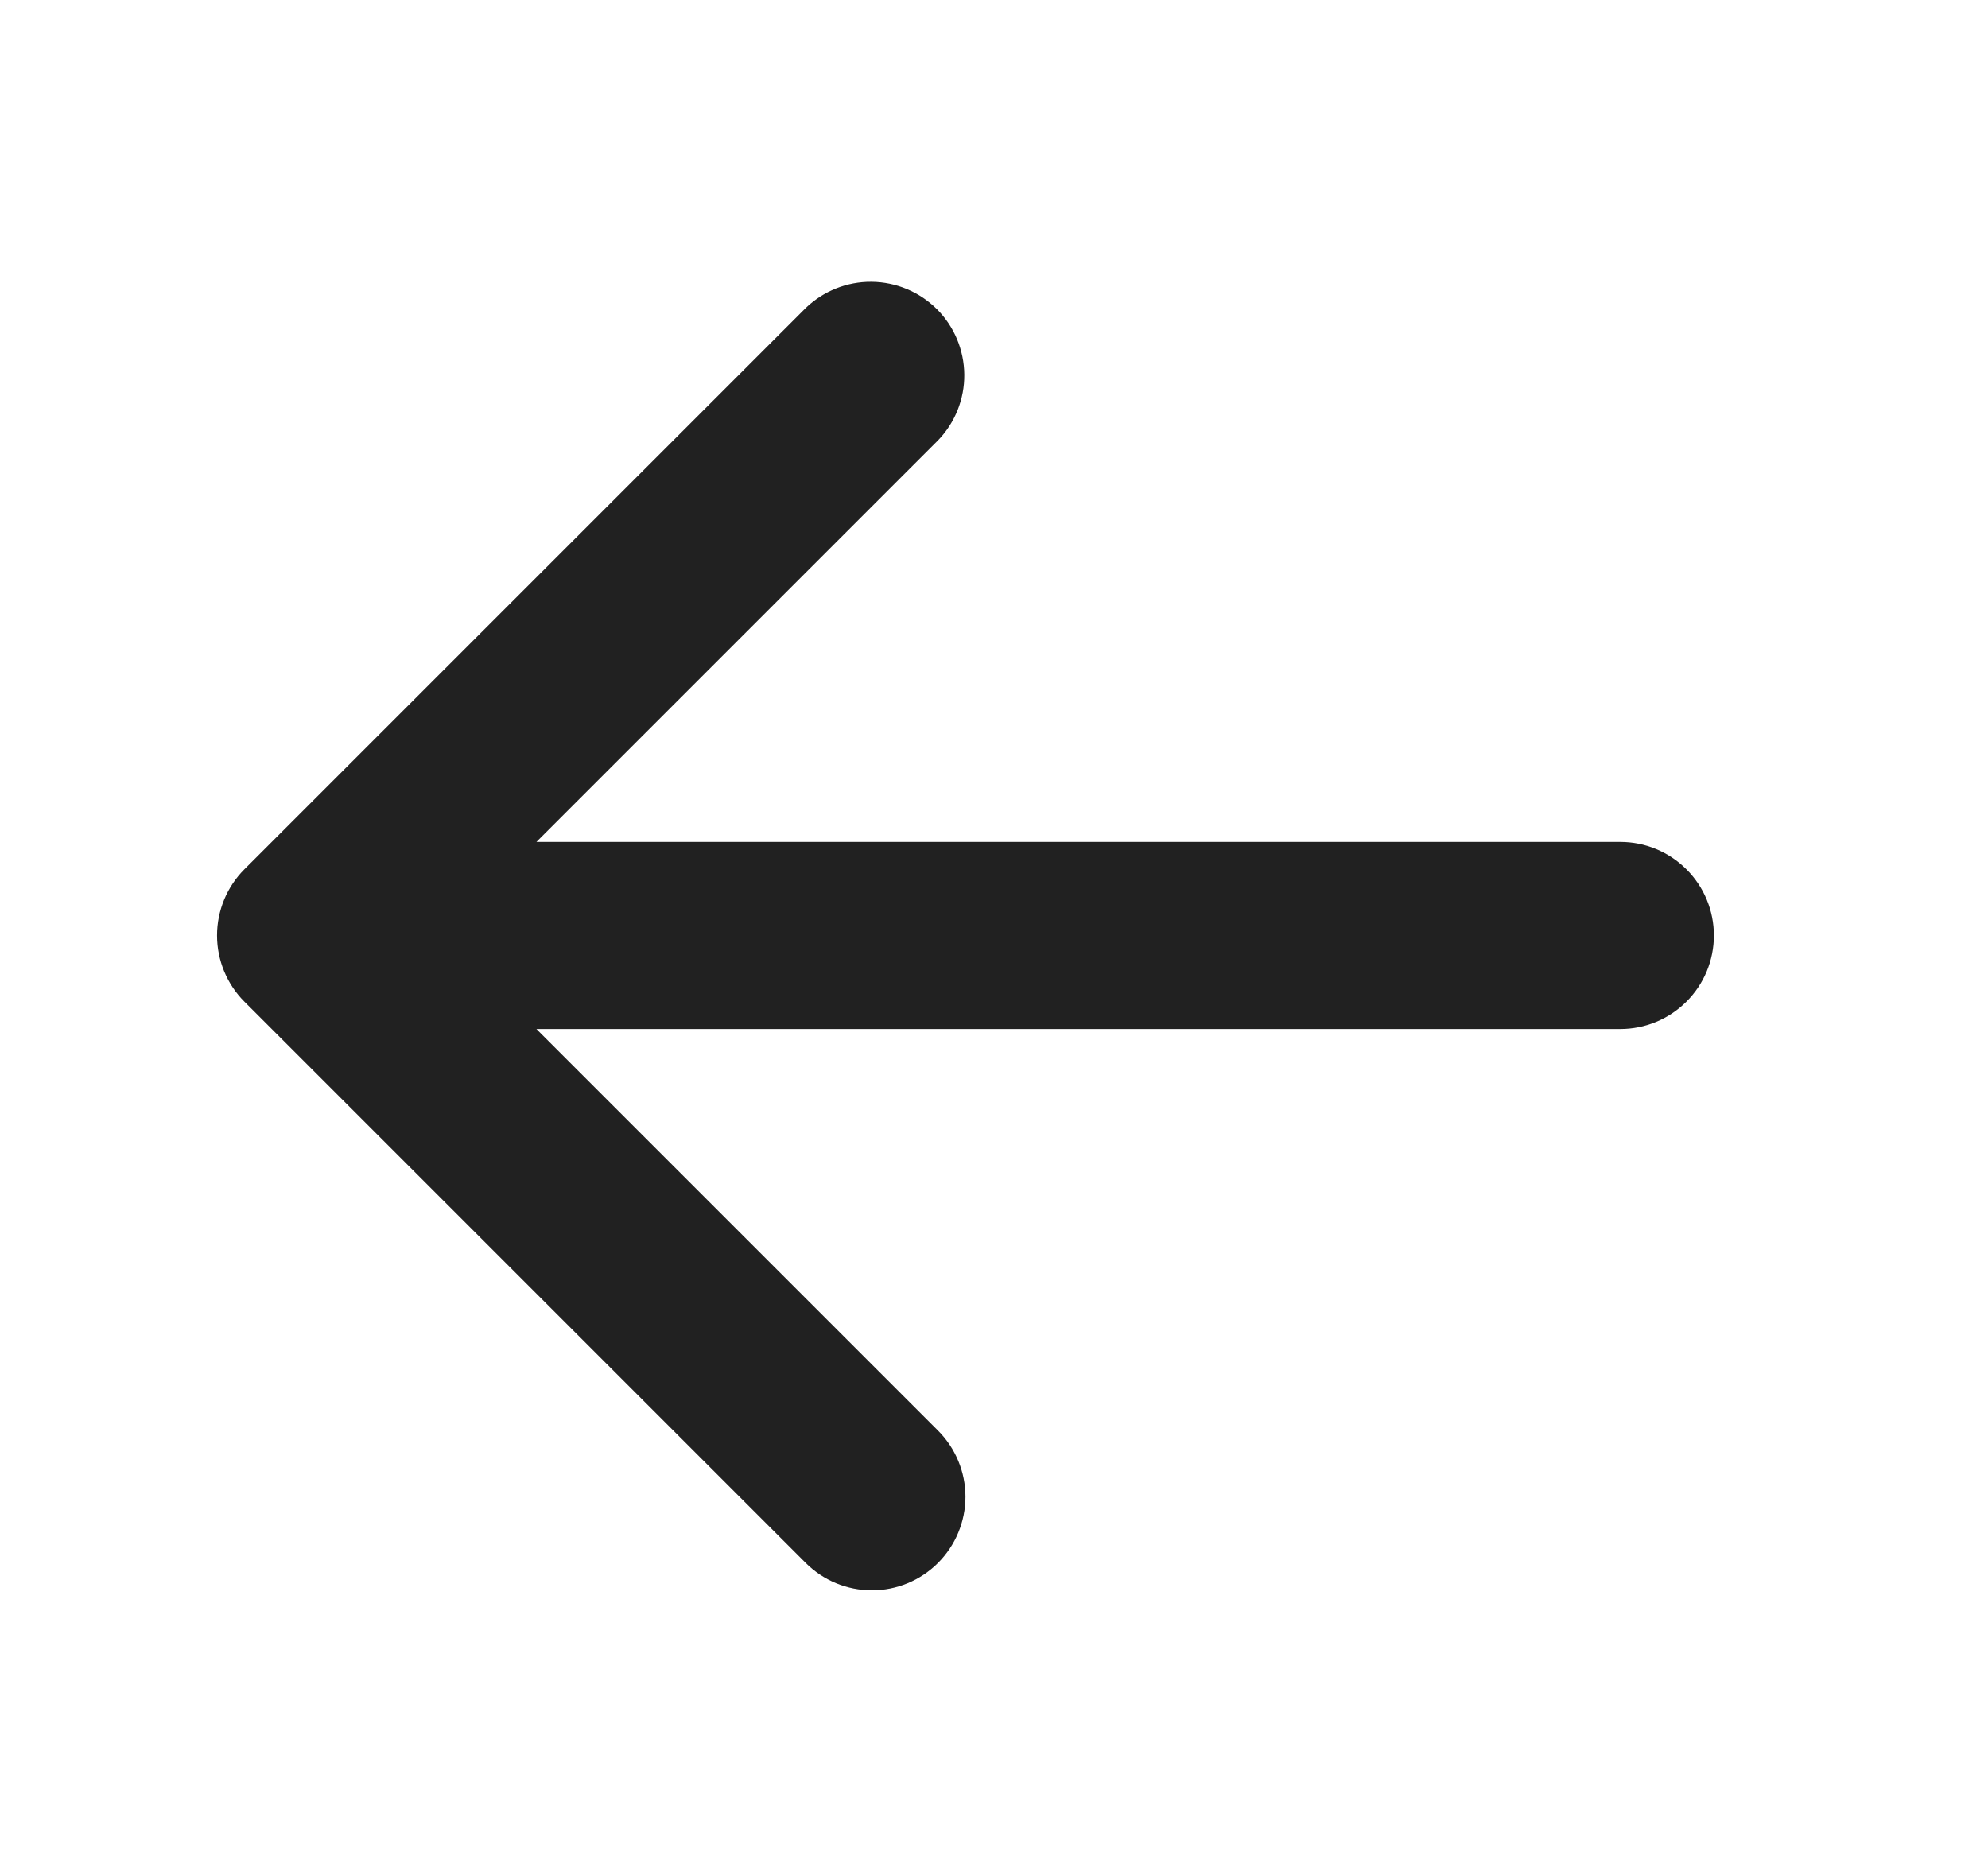
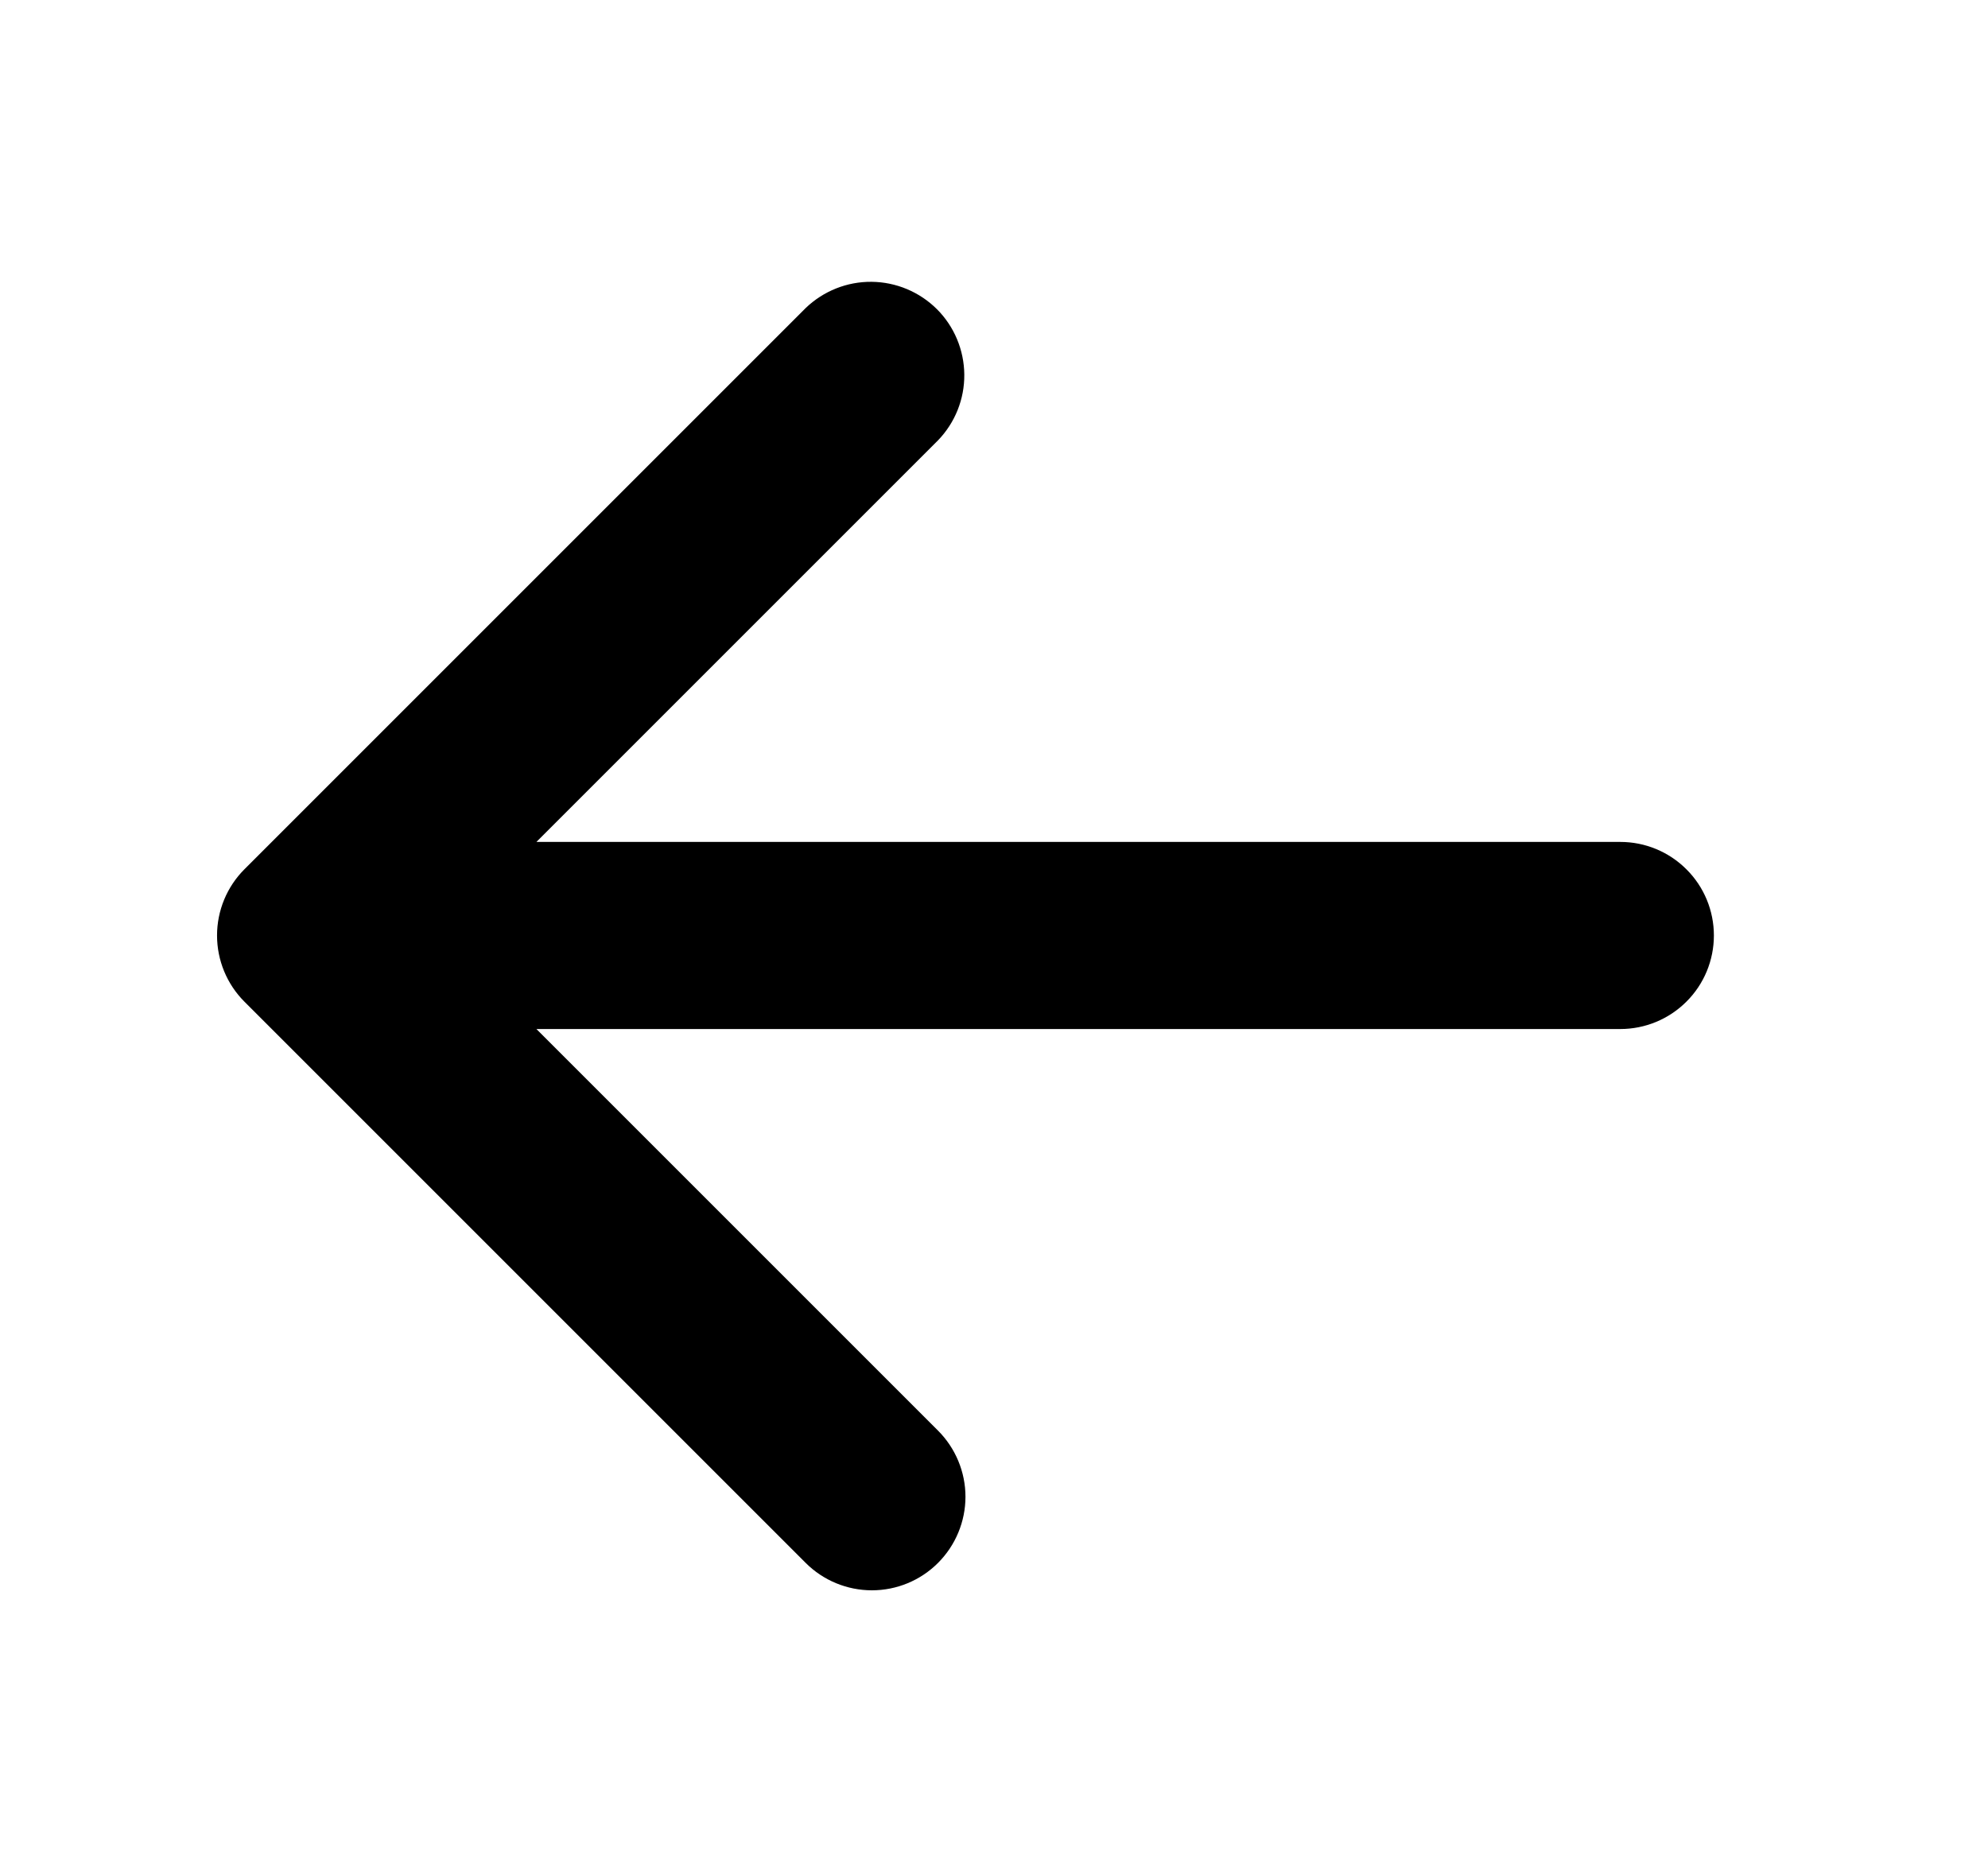
<svg xmlns="http://www.w3.org/2000/svg" width="17" height="16" viewBox="0 0 17 16" fill="none">
-   <path fill-rule="evenodd" clip-rule="evenodd" d="M8.021 13.366C7.871 13.516 7.668 13.6 7.456 13.6C7.244 13.6 7.04 13.516 6.89 13.366L2.09 8.566C1.94 8.416 1.856 8.212 1.856 8C1.856 7.788 1.94 7.584 2.09 7.434L6.89 2.634C7.041 2.489 7.243 2.408 7.453 2.41C7.663 2.412 7.863 2.496 8.012 2.644C8.16 2.792 8.244 2.993 8.246 3.203C8.248 3.413 8.167 3.615 8.021 3.766L4.587 7.2L13.856 7.2C14.068 7.2 14.271 7.284 14.421 7.434C14.572 7.584 14.656 7.788 14.656 8C14.656 8.212 14.572 8.416 14.421 8.566C14.271 8.716 14.068 8.8 13.856 8.8H4.587L8.021 12.234C8.171 12.384 8.256 12.588 8.256 12.8C8.256 13.012 8.171 13.216 8.021 13.366Z" fill="#212121" />
+   <path fill-rule="evenodd" clip-rule="evenodd" d="M8.021 13.366C7.871 13.516 7.668 13.6 7.456 13.6C7.244 13.6 7.04 13.516 6.89 13.366L2.09 8.566C1.94 8.416 1.856 8.212 1.856 8C1.856 7.788 1.94 7.584 2.09 7.434L6.89 2.634C7.041 2.489 7.243 2.408 7.453 2.41C7.663 2.412 7.863 2.496 8.012 2.644C8.16 2.792 8.244 2.993 8.246 3.203C8.248 3.413 8.167 3.615 8.021 3.766L4.587 7.2L13.856 7.2C14.068 7.2 14.271 7.284 14.421 7.434C14.572 7.584 14.656 7.788 14.656 8C14.656 8.212 14.572 8.416 14.421 8.566C14.271 8.716 14.068 8.8 13.856 8.8H4.587L8.021 12.234C8.171 12.384 8.256 12.588 8.256 12.8C8.256 13.012 8.171 13.216 8.021 13.366Z" fill="currentcolor" />
</svg>
